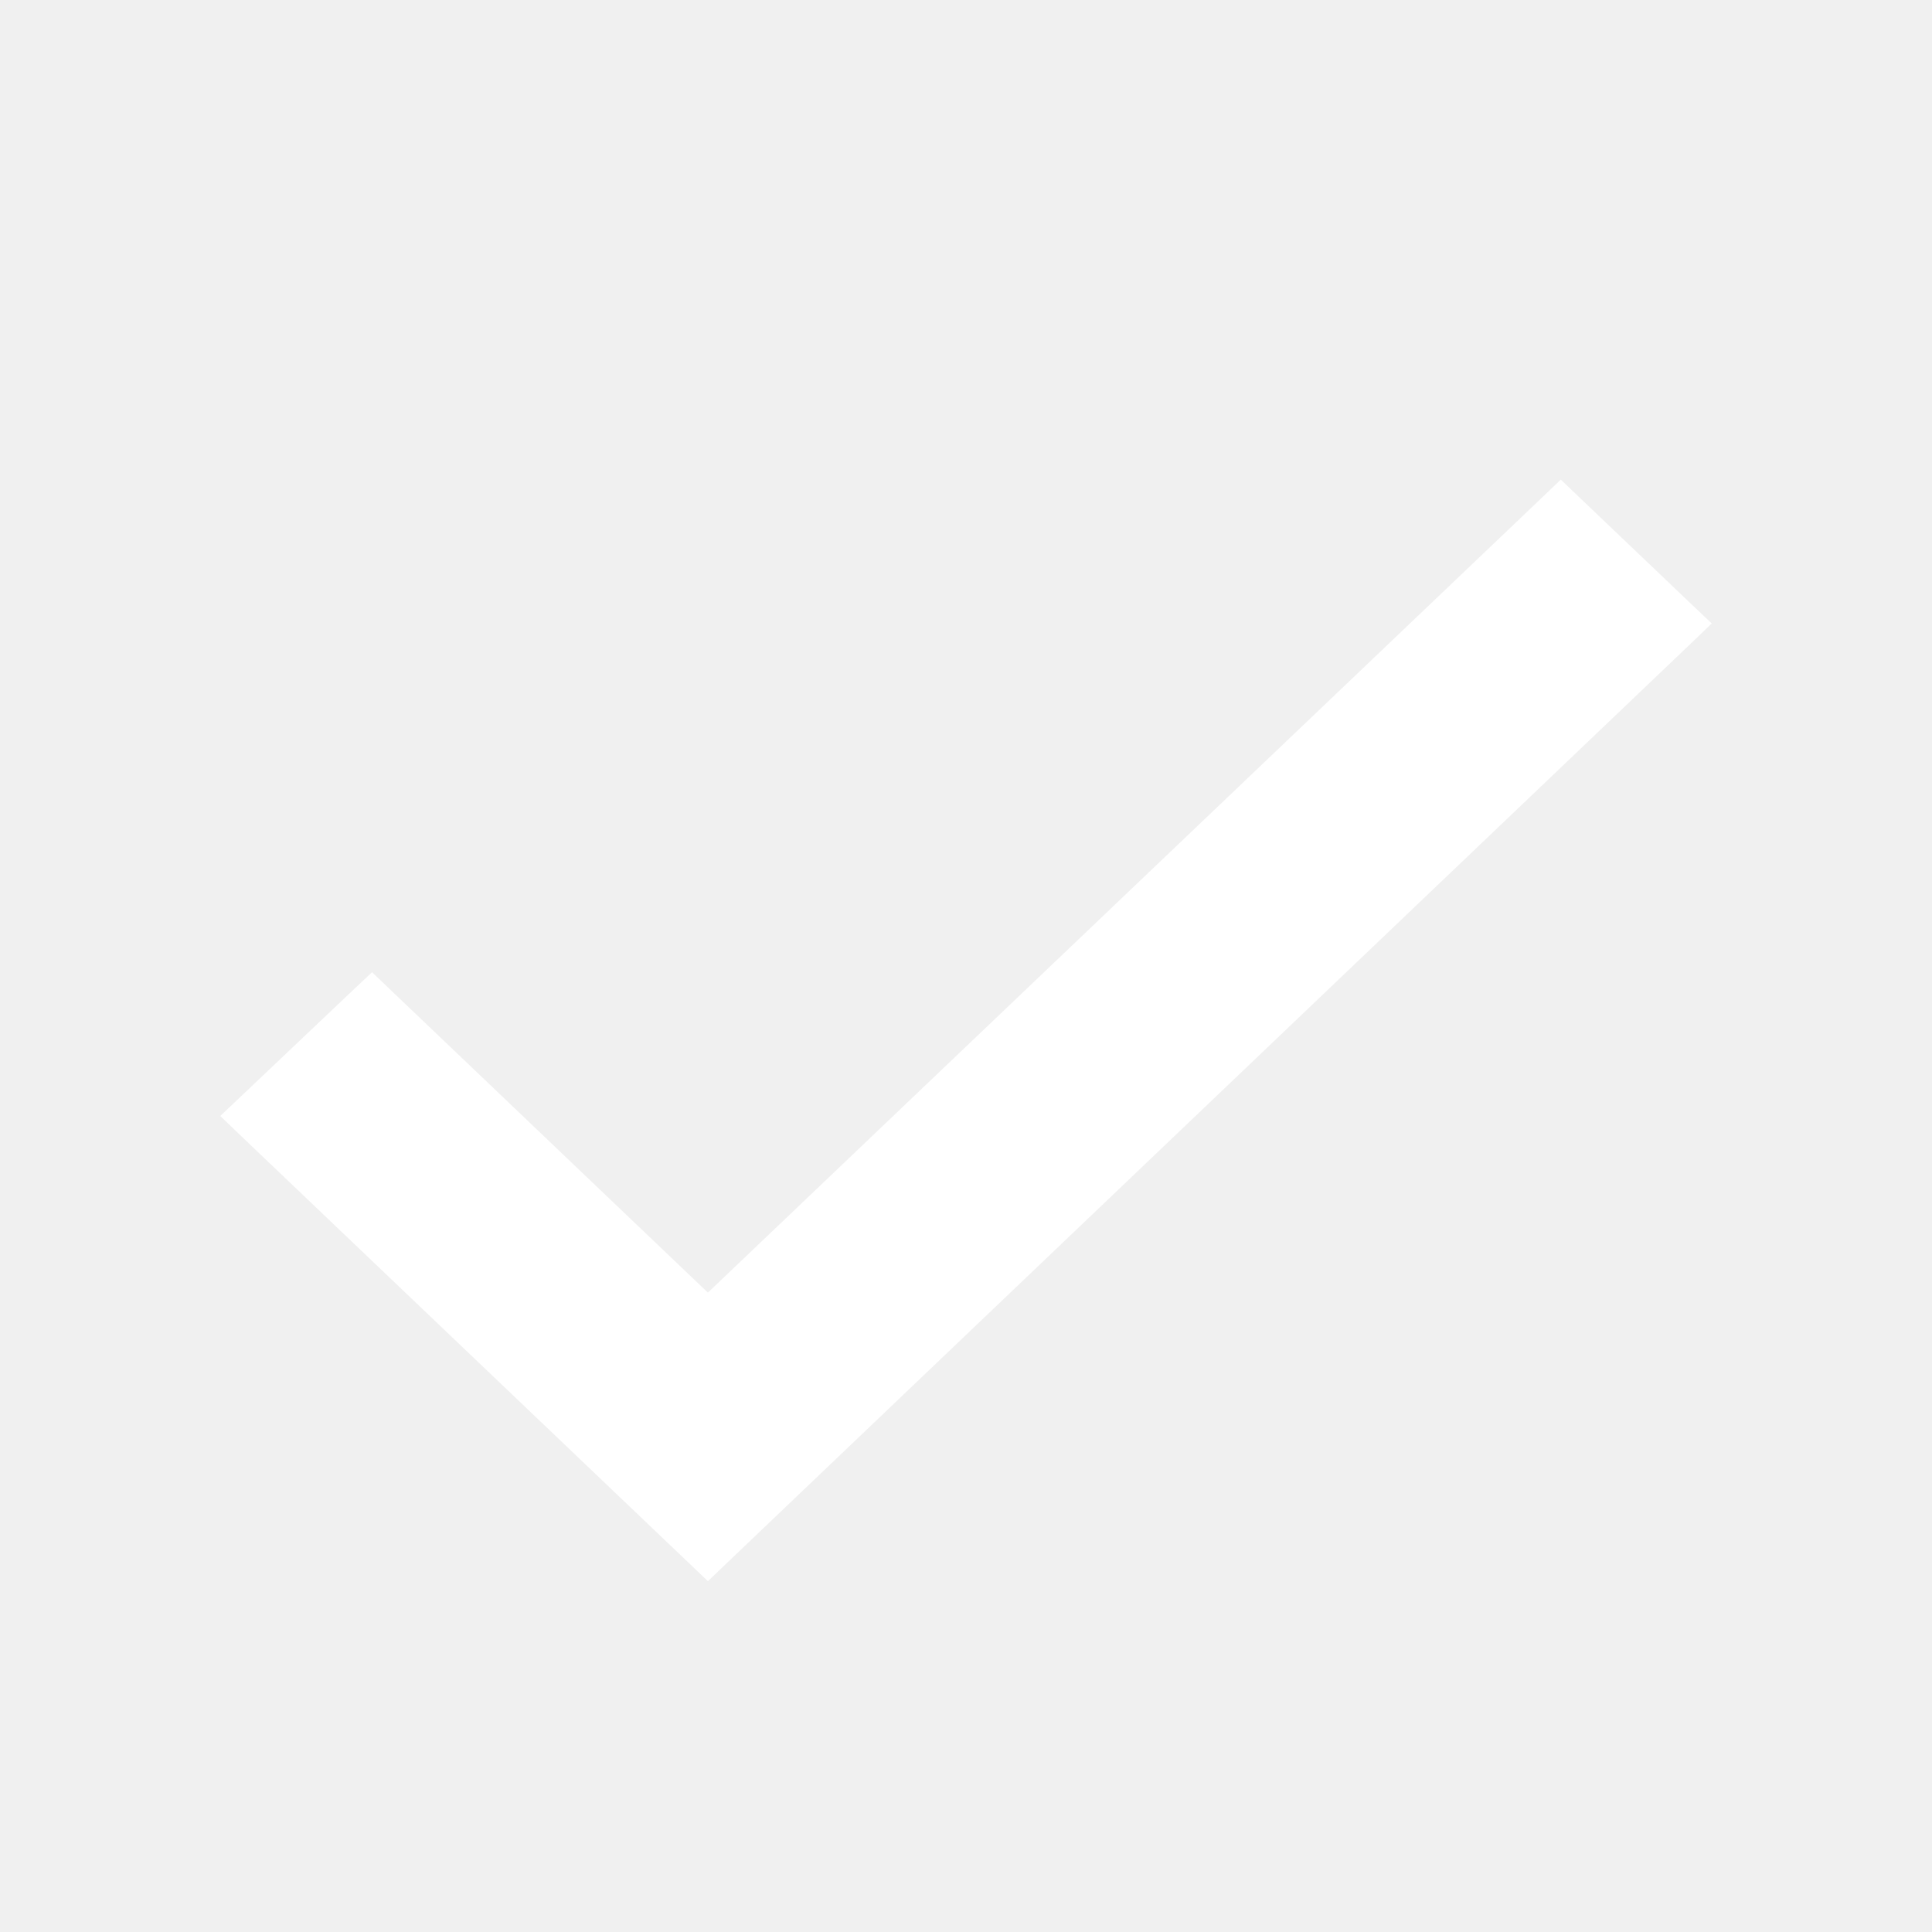
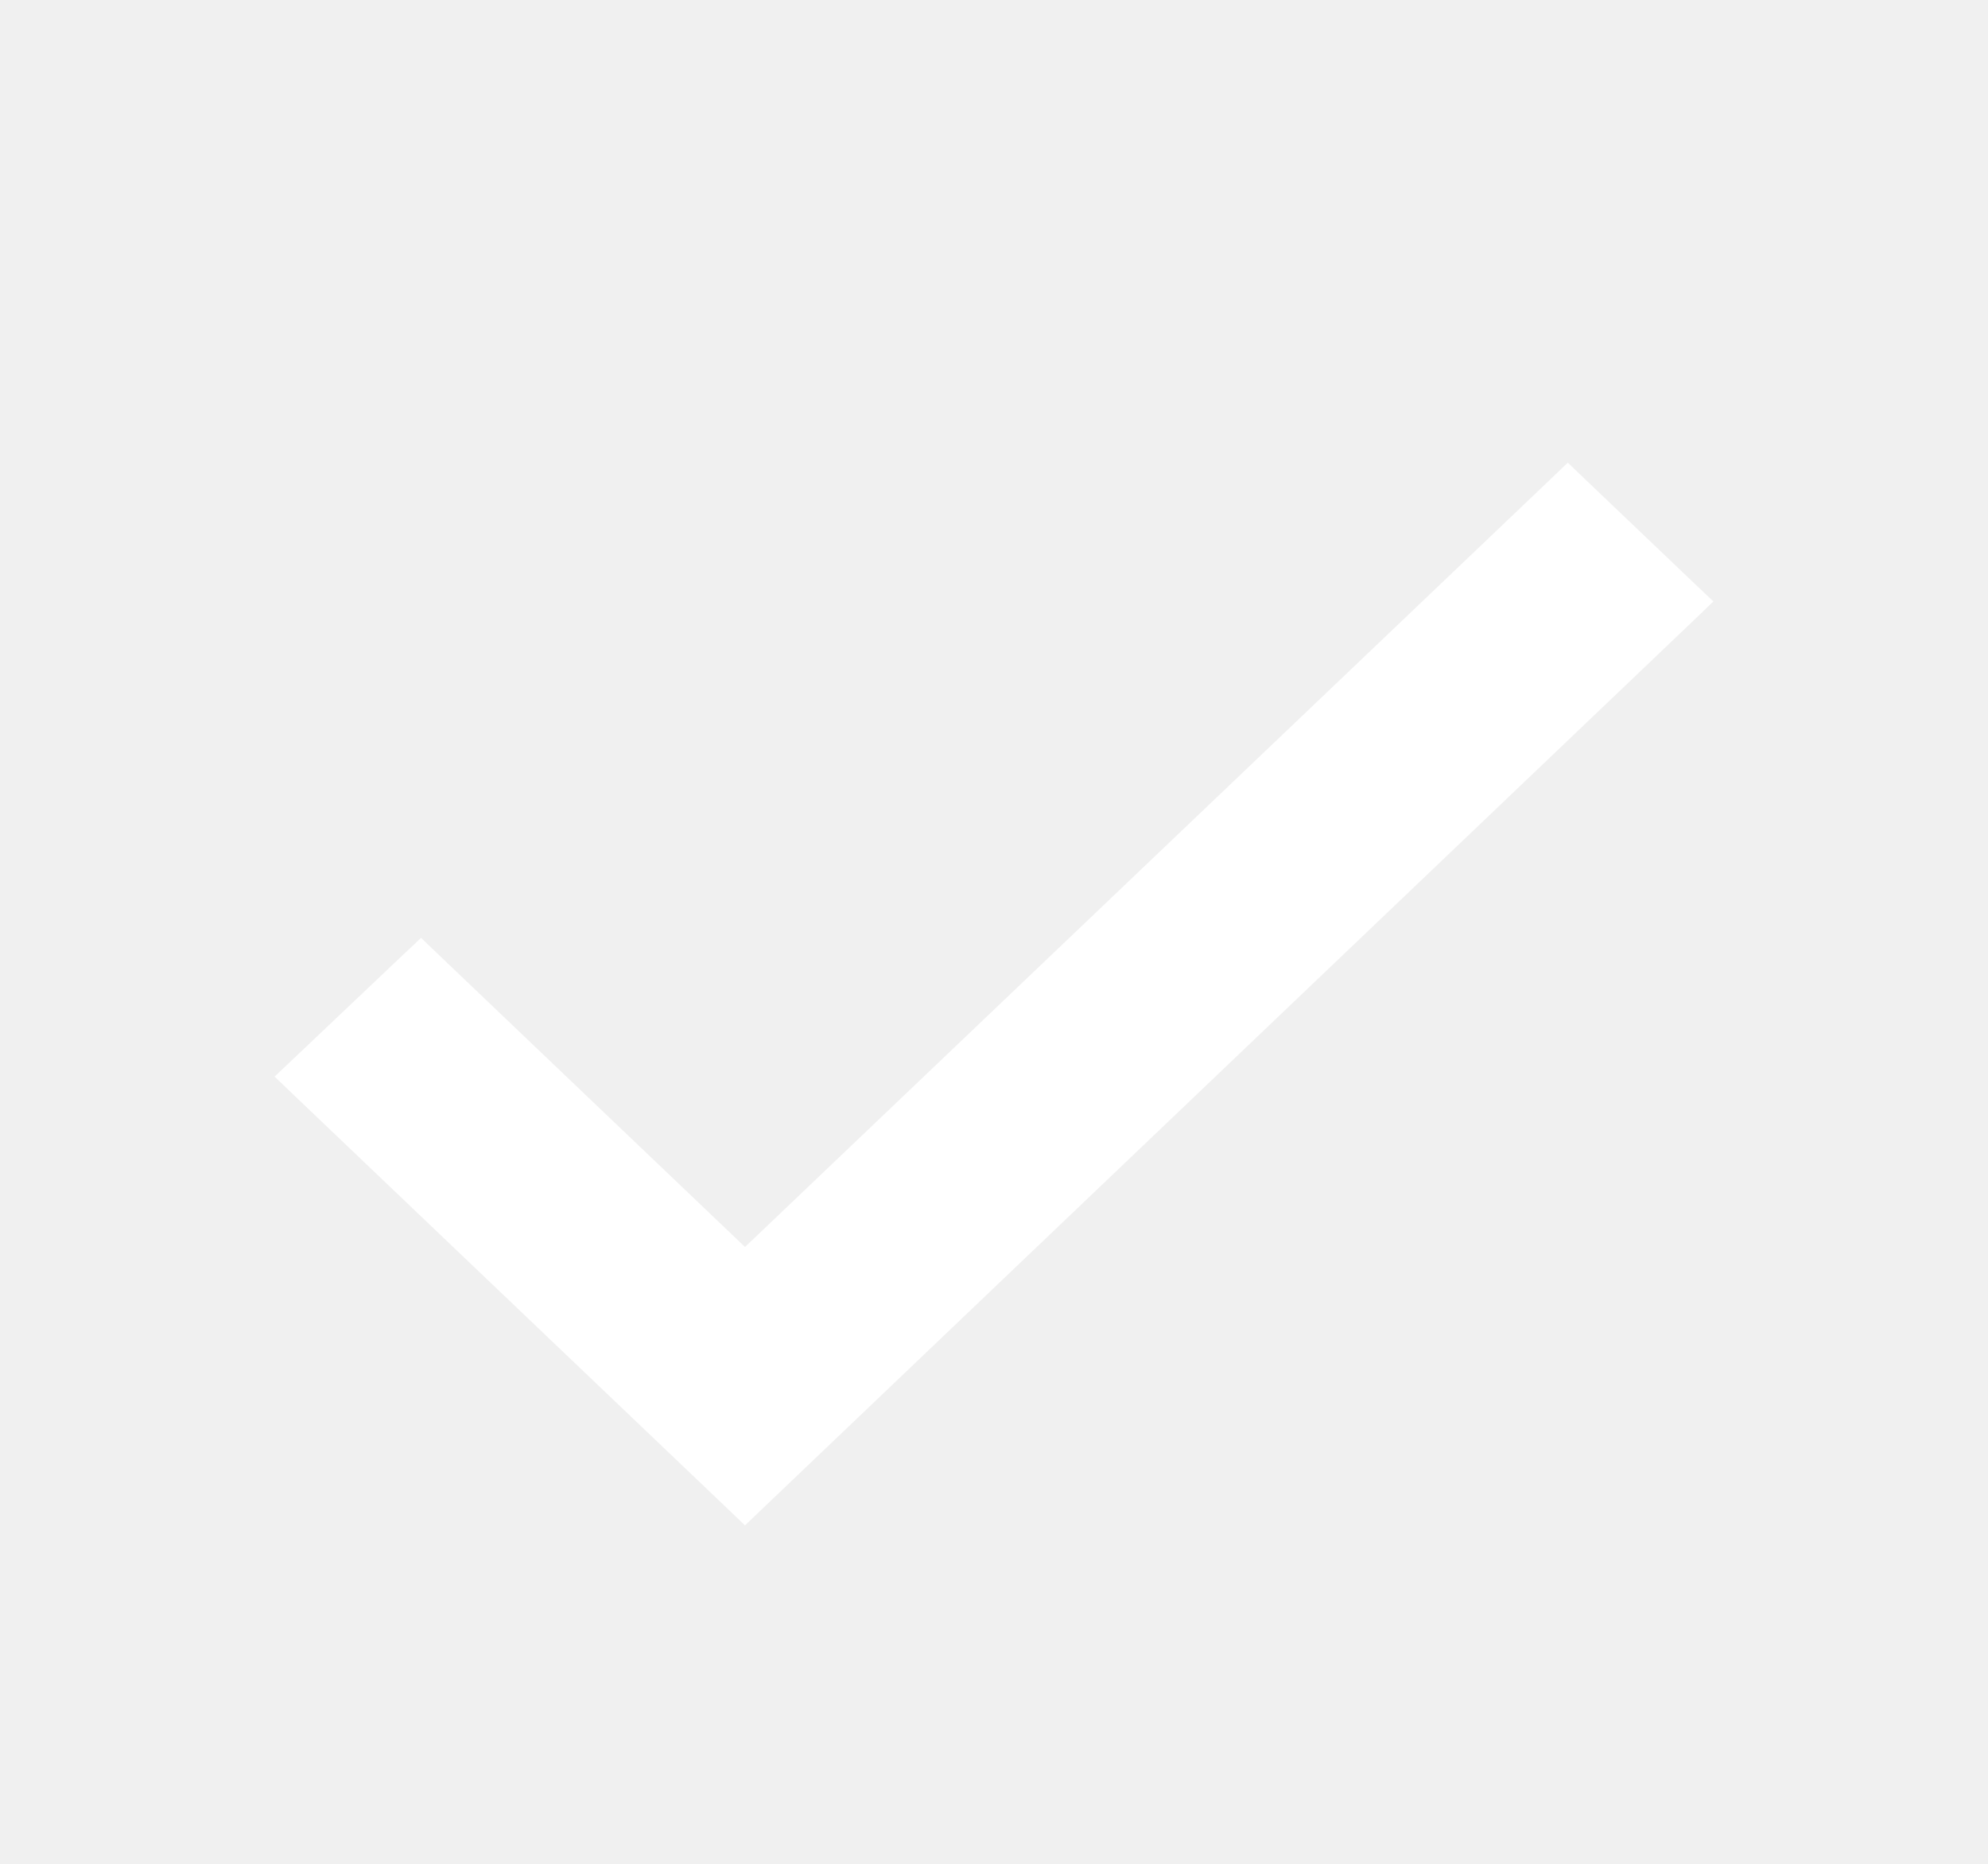
- <svg xmlns="http://www.w3.org/2000/svg" width="15" height="15" viewBox="0 0 15 15" fill="none">
+ <svg xmlns="http://www.w3.org/2000/svg" width="16" height="15" viewBox="0 0 15 15" fill="none">
  <path d="M2.957 7.752L2.888 7.686L2.819 7.751L1.931 8.593L1.855 8.665L1.931 8.738L5.427 12.072L5.496 12.138L5.565 12.072L13.069 4.914L13.145 4.841L13.069 4.769L12.187 3.928L12.118 3.862L12.049 3.928L5.496 10.174L2.957 7.752Z" fill="white" stroke="white" stroke-width="0.2" />
</svg>
